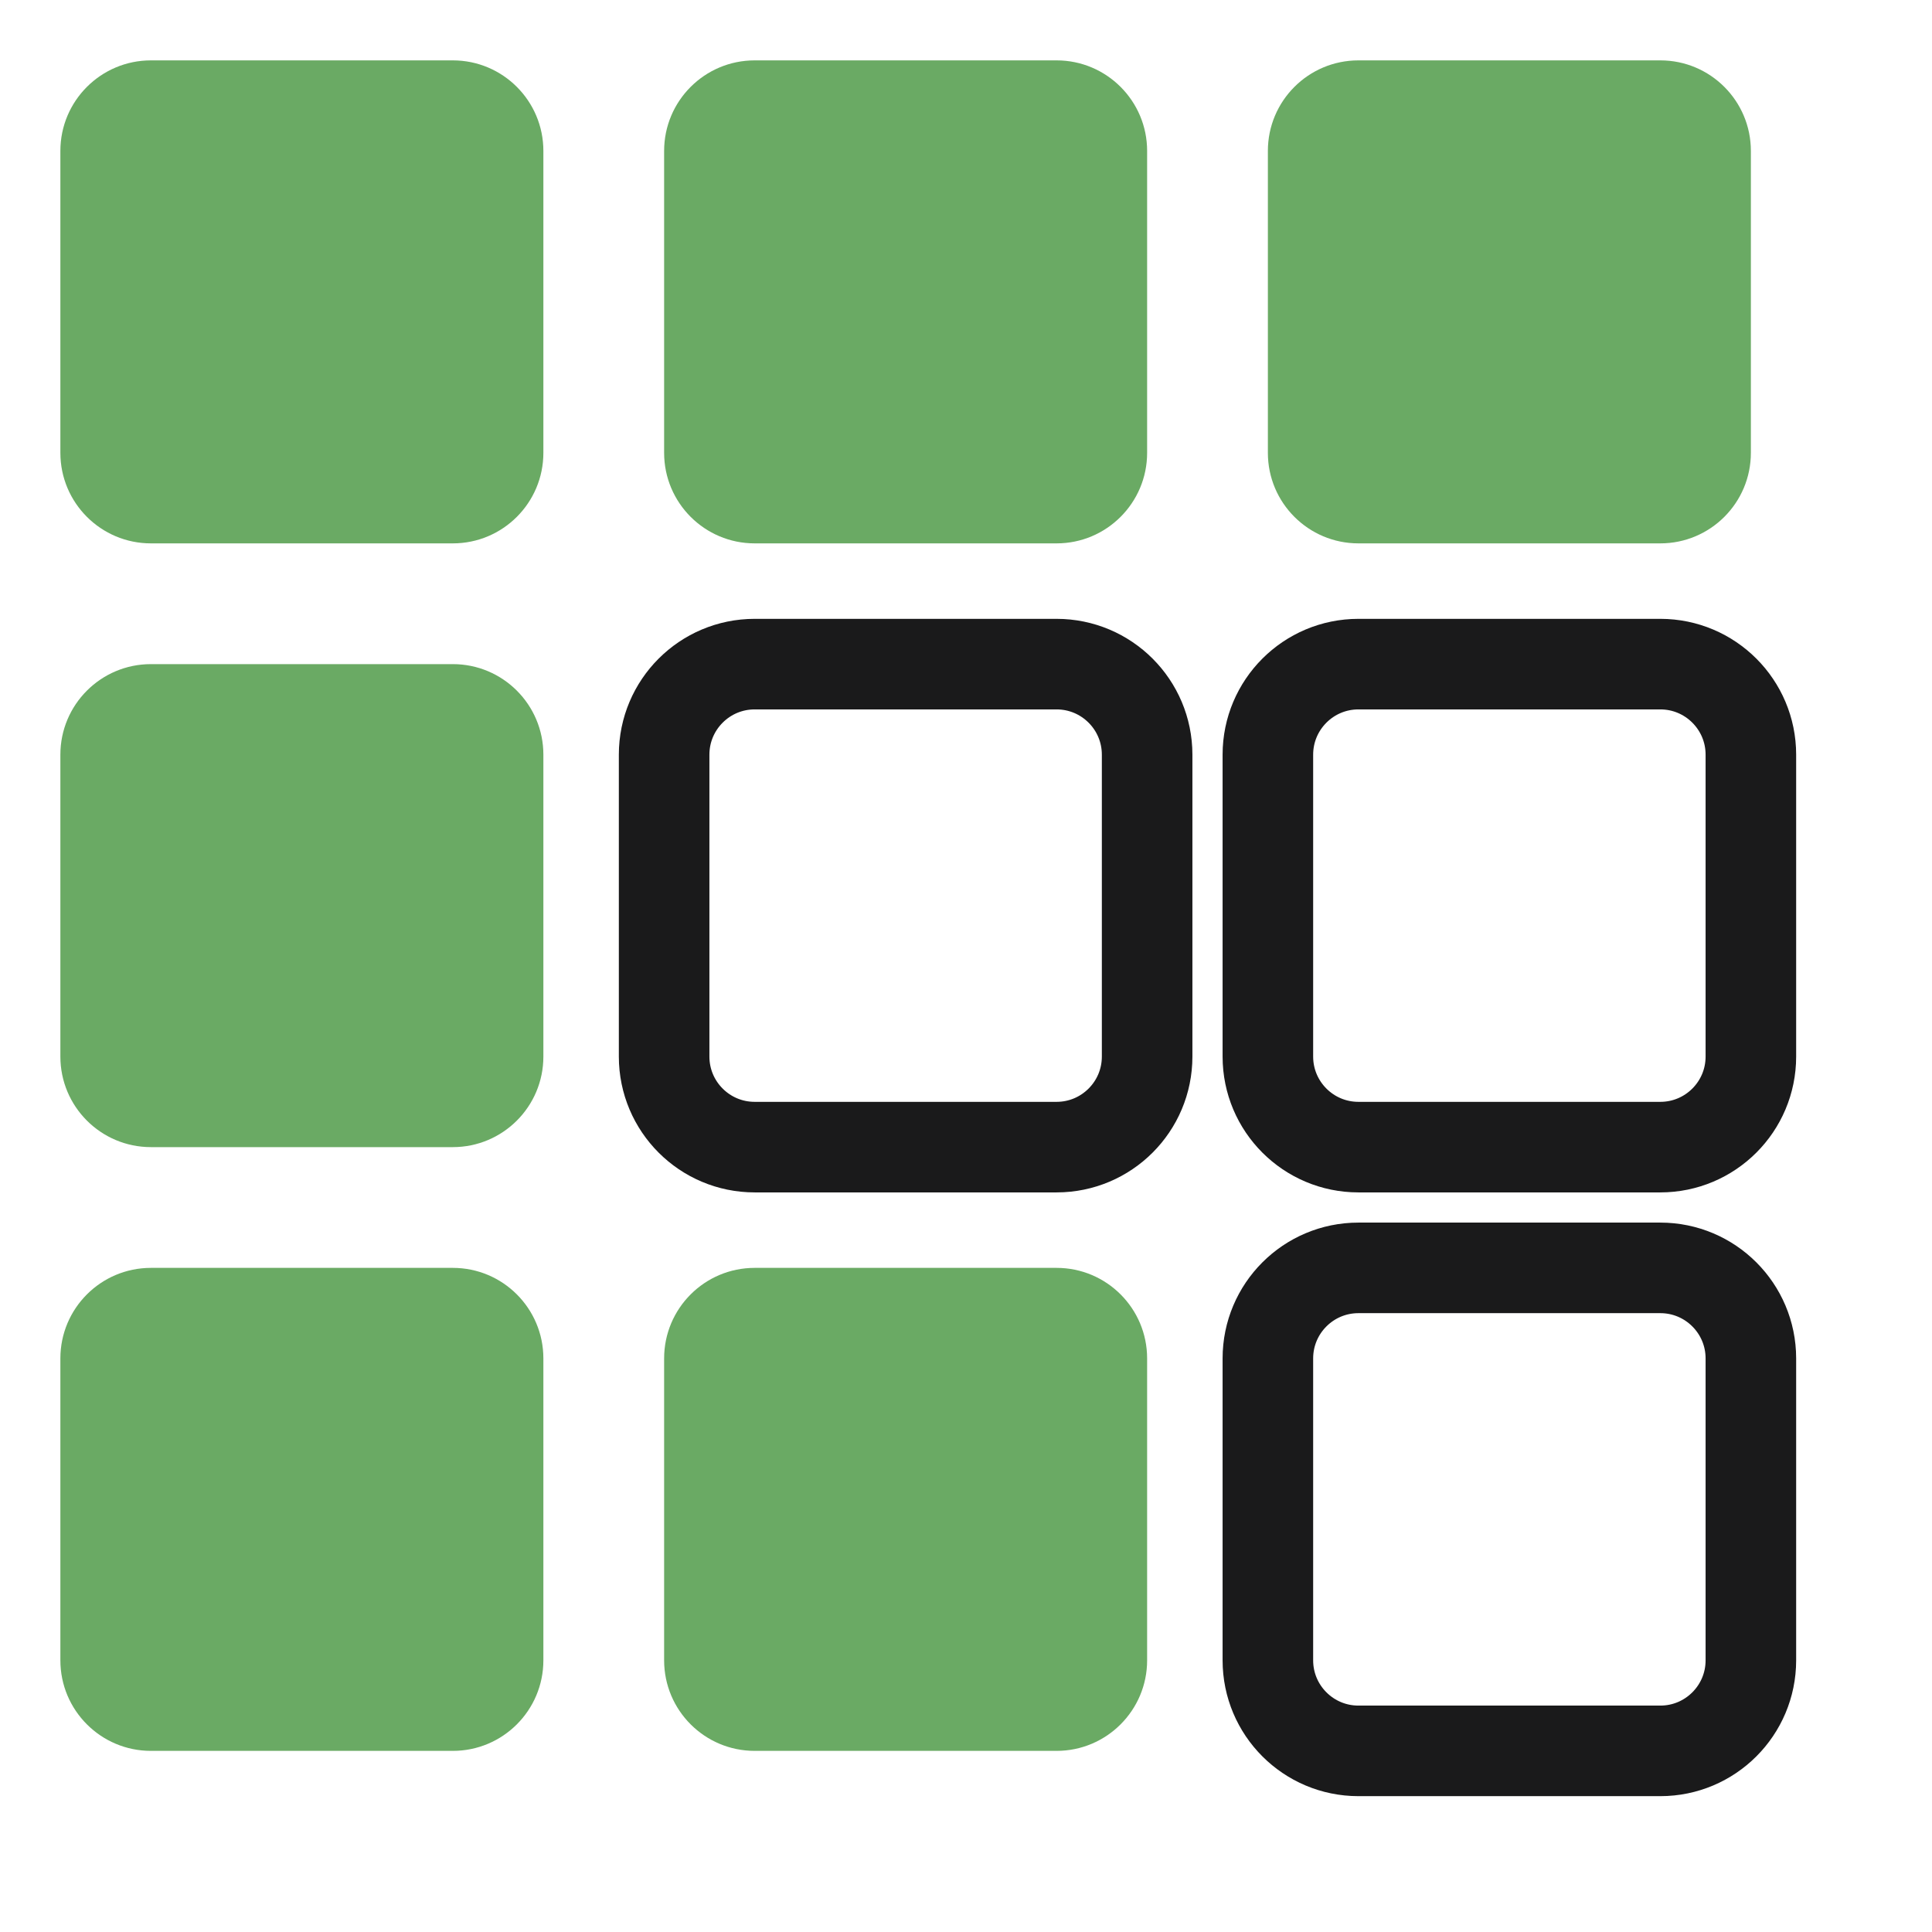
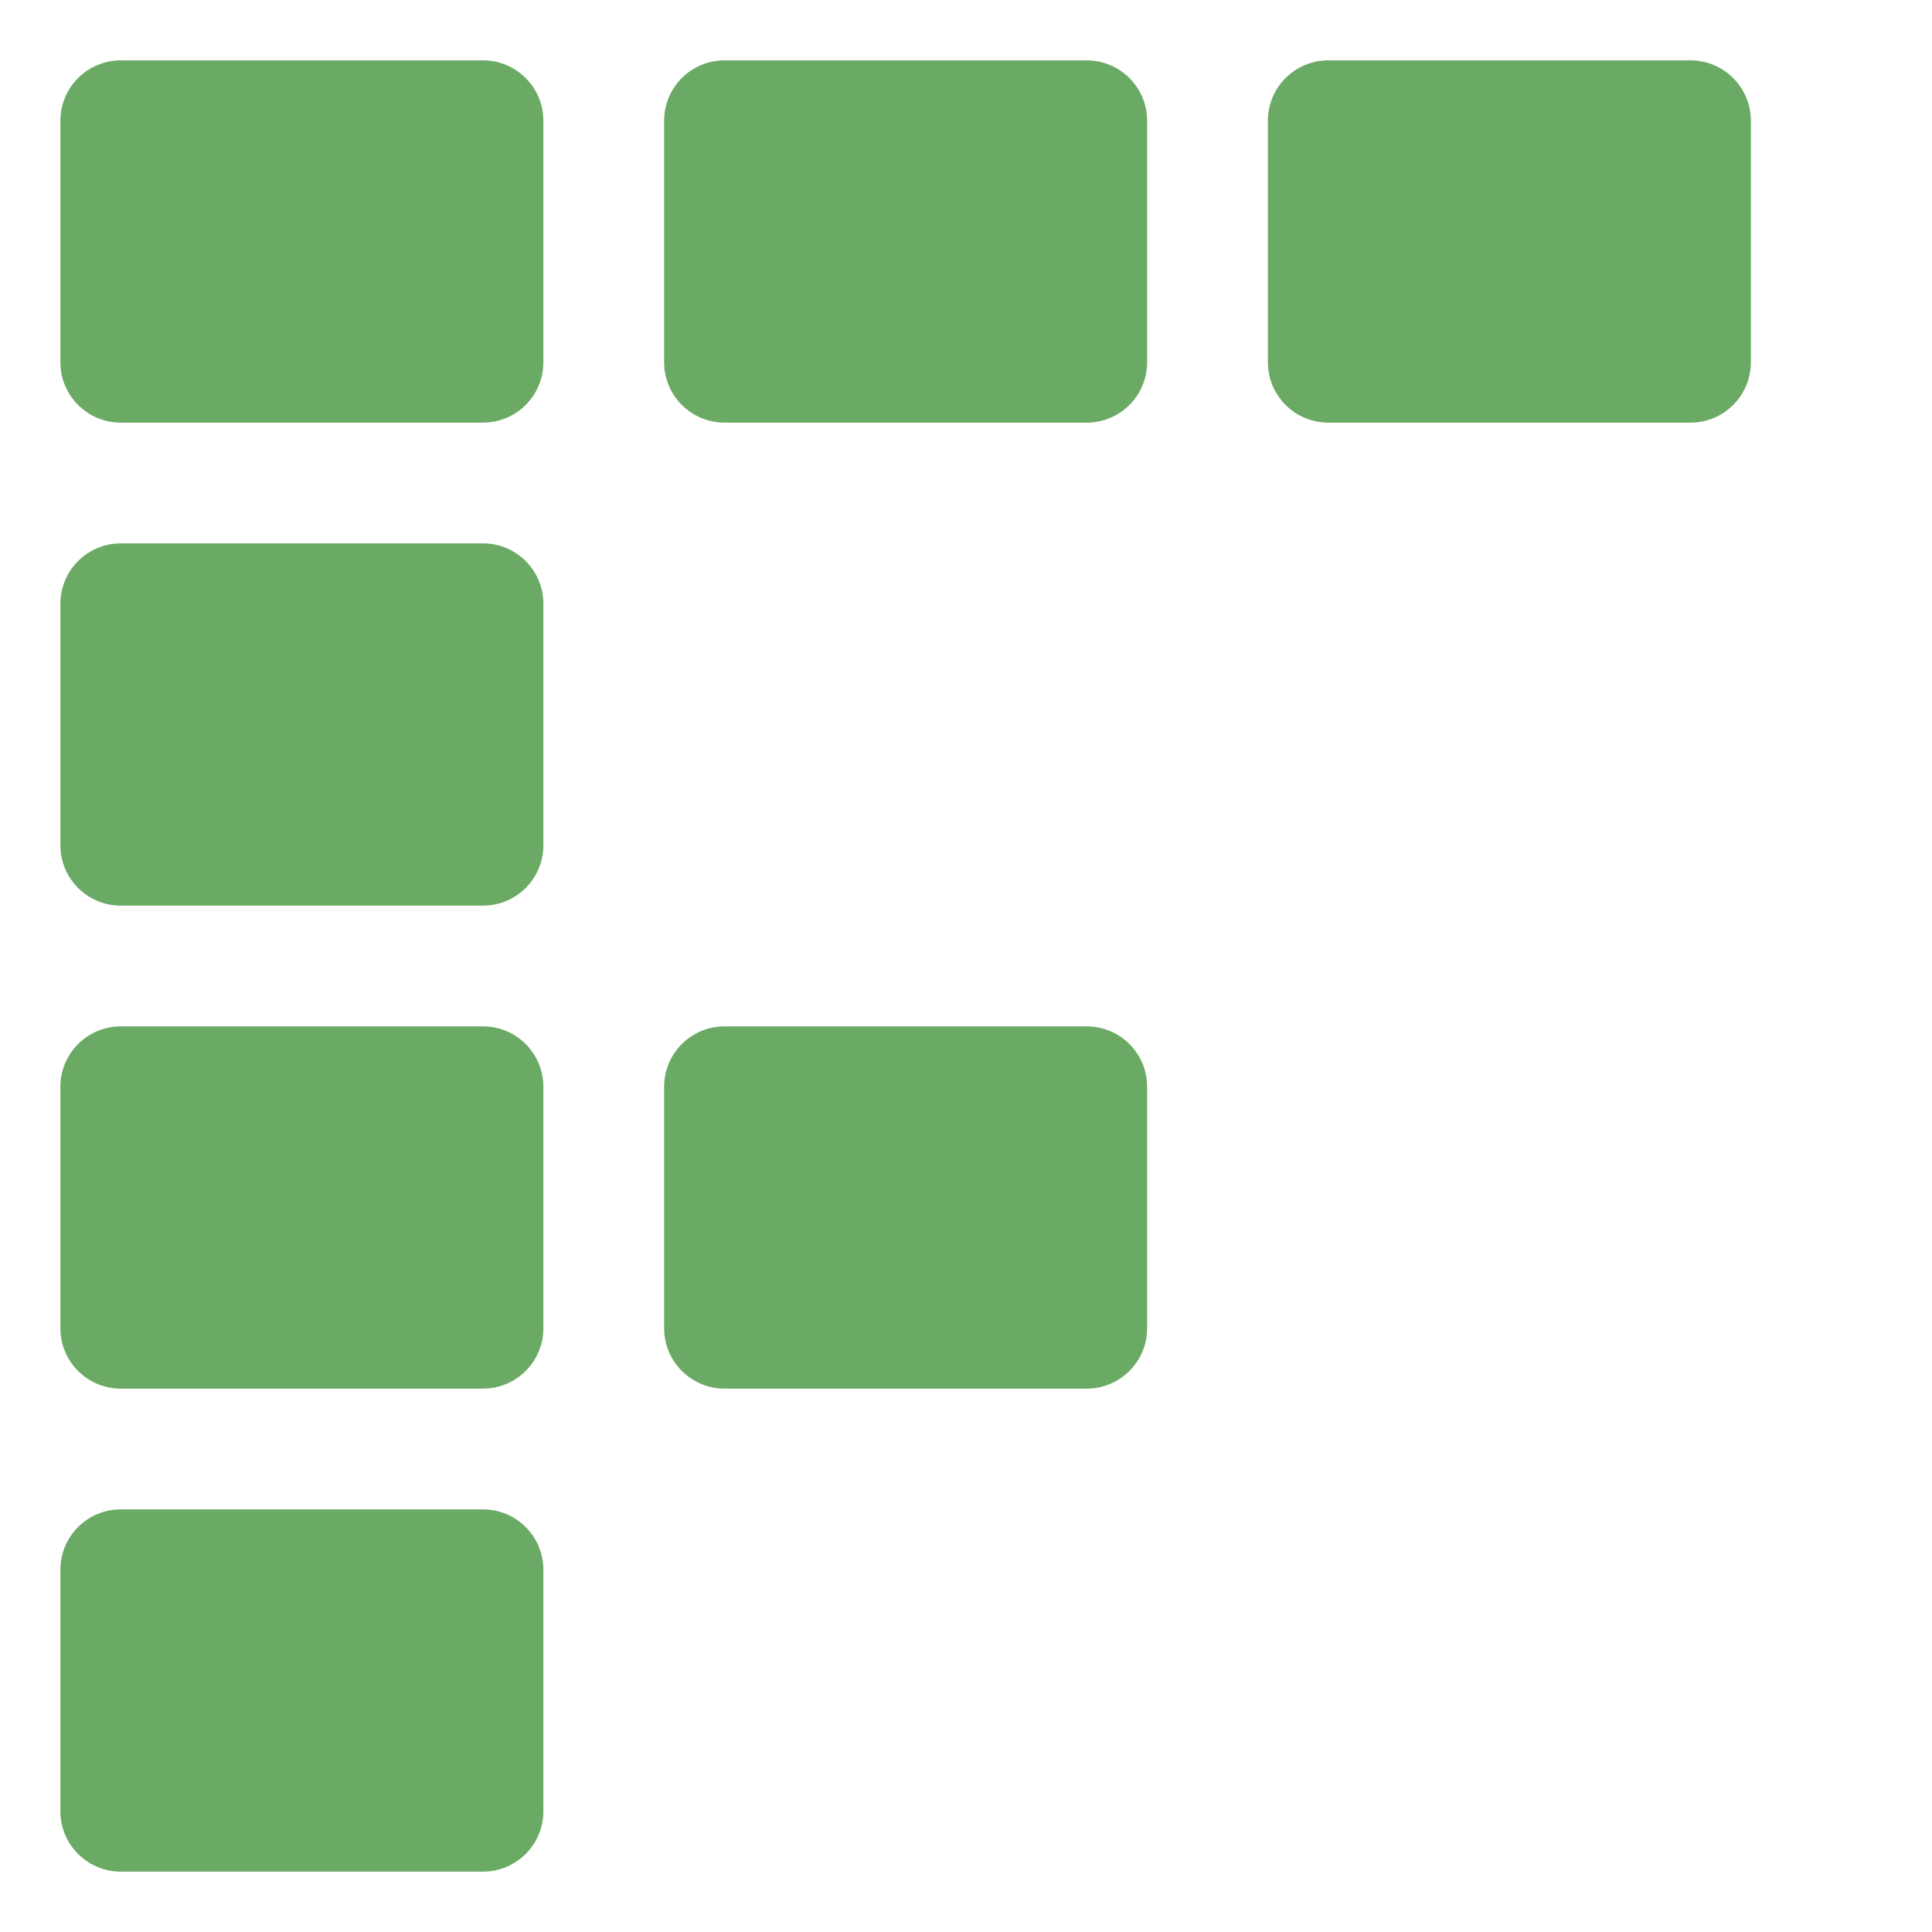
<svg xmlns="http://www.w3.org/2000/svg" viewBox="0 0 32 32" width="32" height="32">
-   <rect x="1" y="1" width="8" height="8" rx="1.5" fill="#6aaa64" />
-   <rect x="11" y="1" width="8" height="8" rx="1.5" fill="#6aaa64" />
-   <rect x="21" y="1" width="8" height="8" rx="1.5" fill="#6aaa64" />
-   <rect x="1" y="11" width="8" height="8" rx="1.5" fill="#6aaa64" />
-   <rect x="11" y="11" width="8" height="8" rx="1.5" fill="none" stroke="#1a1a1b" stroke-width="1.5" />
-   <rect x="21" y="11" width="8" height="8" rx="1.5" fill="none" stroke="#1a1a1b" stroke-width="1.5" />
-   <rect x="1" y="21" width="8" height="8" rx="1.5" fill="#6aaa64" />
-   <rect x="11" y="21" width="8" height="8" rx="1.5" fill="#6aaa64" />
-   <rect x="21" y="21" width="8" height="8" rx="1.5" fill="none" stroke="#1a1a1b" stroke-width="1.5" />
+   <rect x="1" y="1" width="8" height="6" rx="1" fill="#6aaa64" />
+   <rect x="11" y="1" width="8" height="6" rx="1" fill="#6aaa64" />
+   <rect x="21" y="1" width="8" height="6" rx="1" fill="#6aaa64" />
+   <rect x="1" y="9" width="8" height="6" rx="1" fill="#6aaa64" />
+   <rect x="1" y="17" width="8" height="6" rx="1" fill="#6aaa64" />
+   <rect x="11" y="17" width="8" height="6" rx="1" fill="#6aaa64" />
+   <rect x="1" y="25" width="8" height="6" rx="1" fill="#6aaa64" />
</svg>
